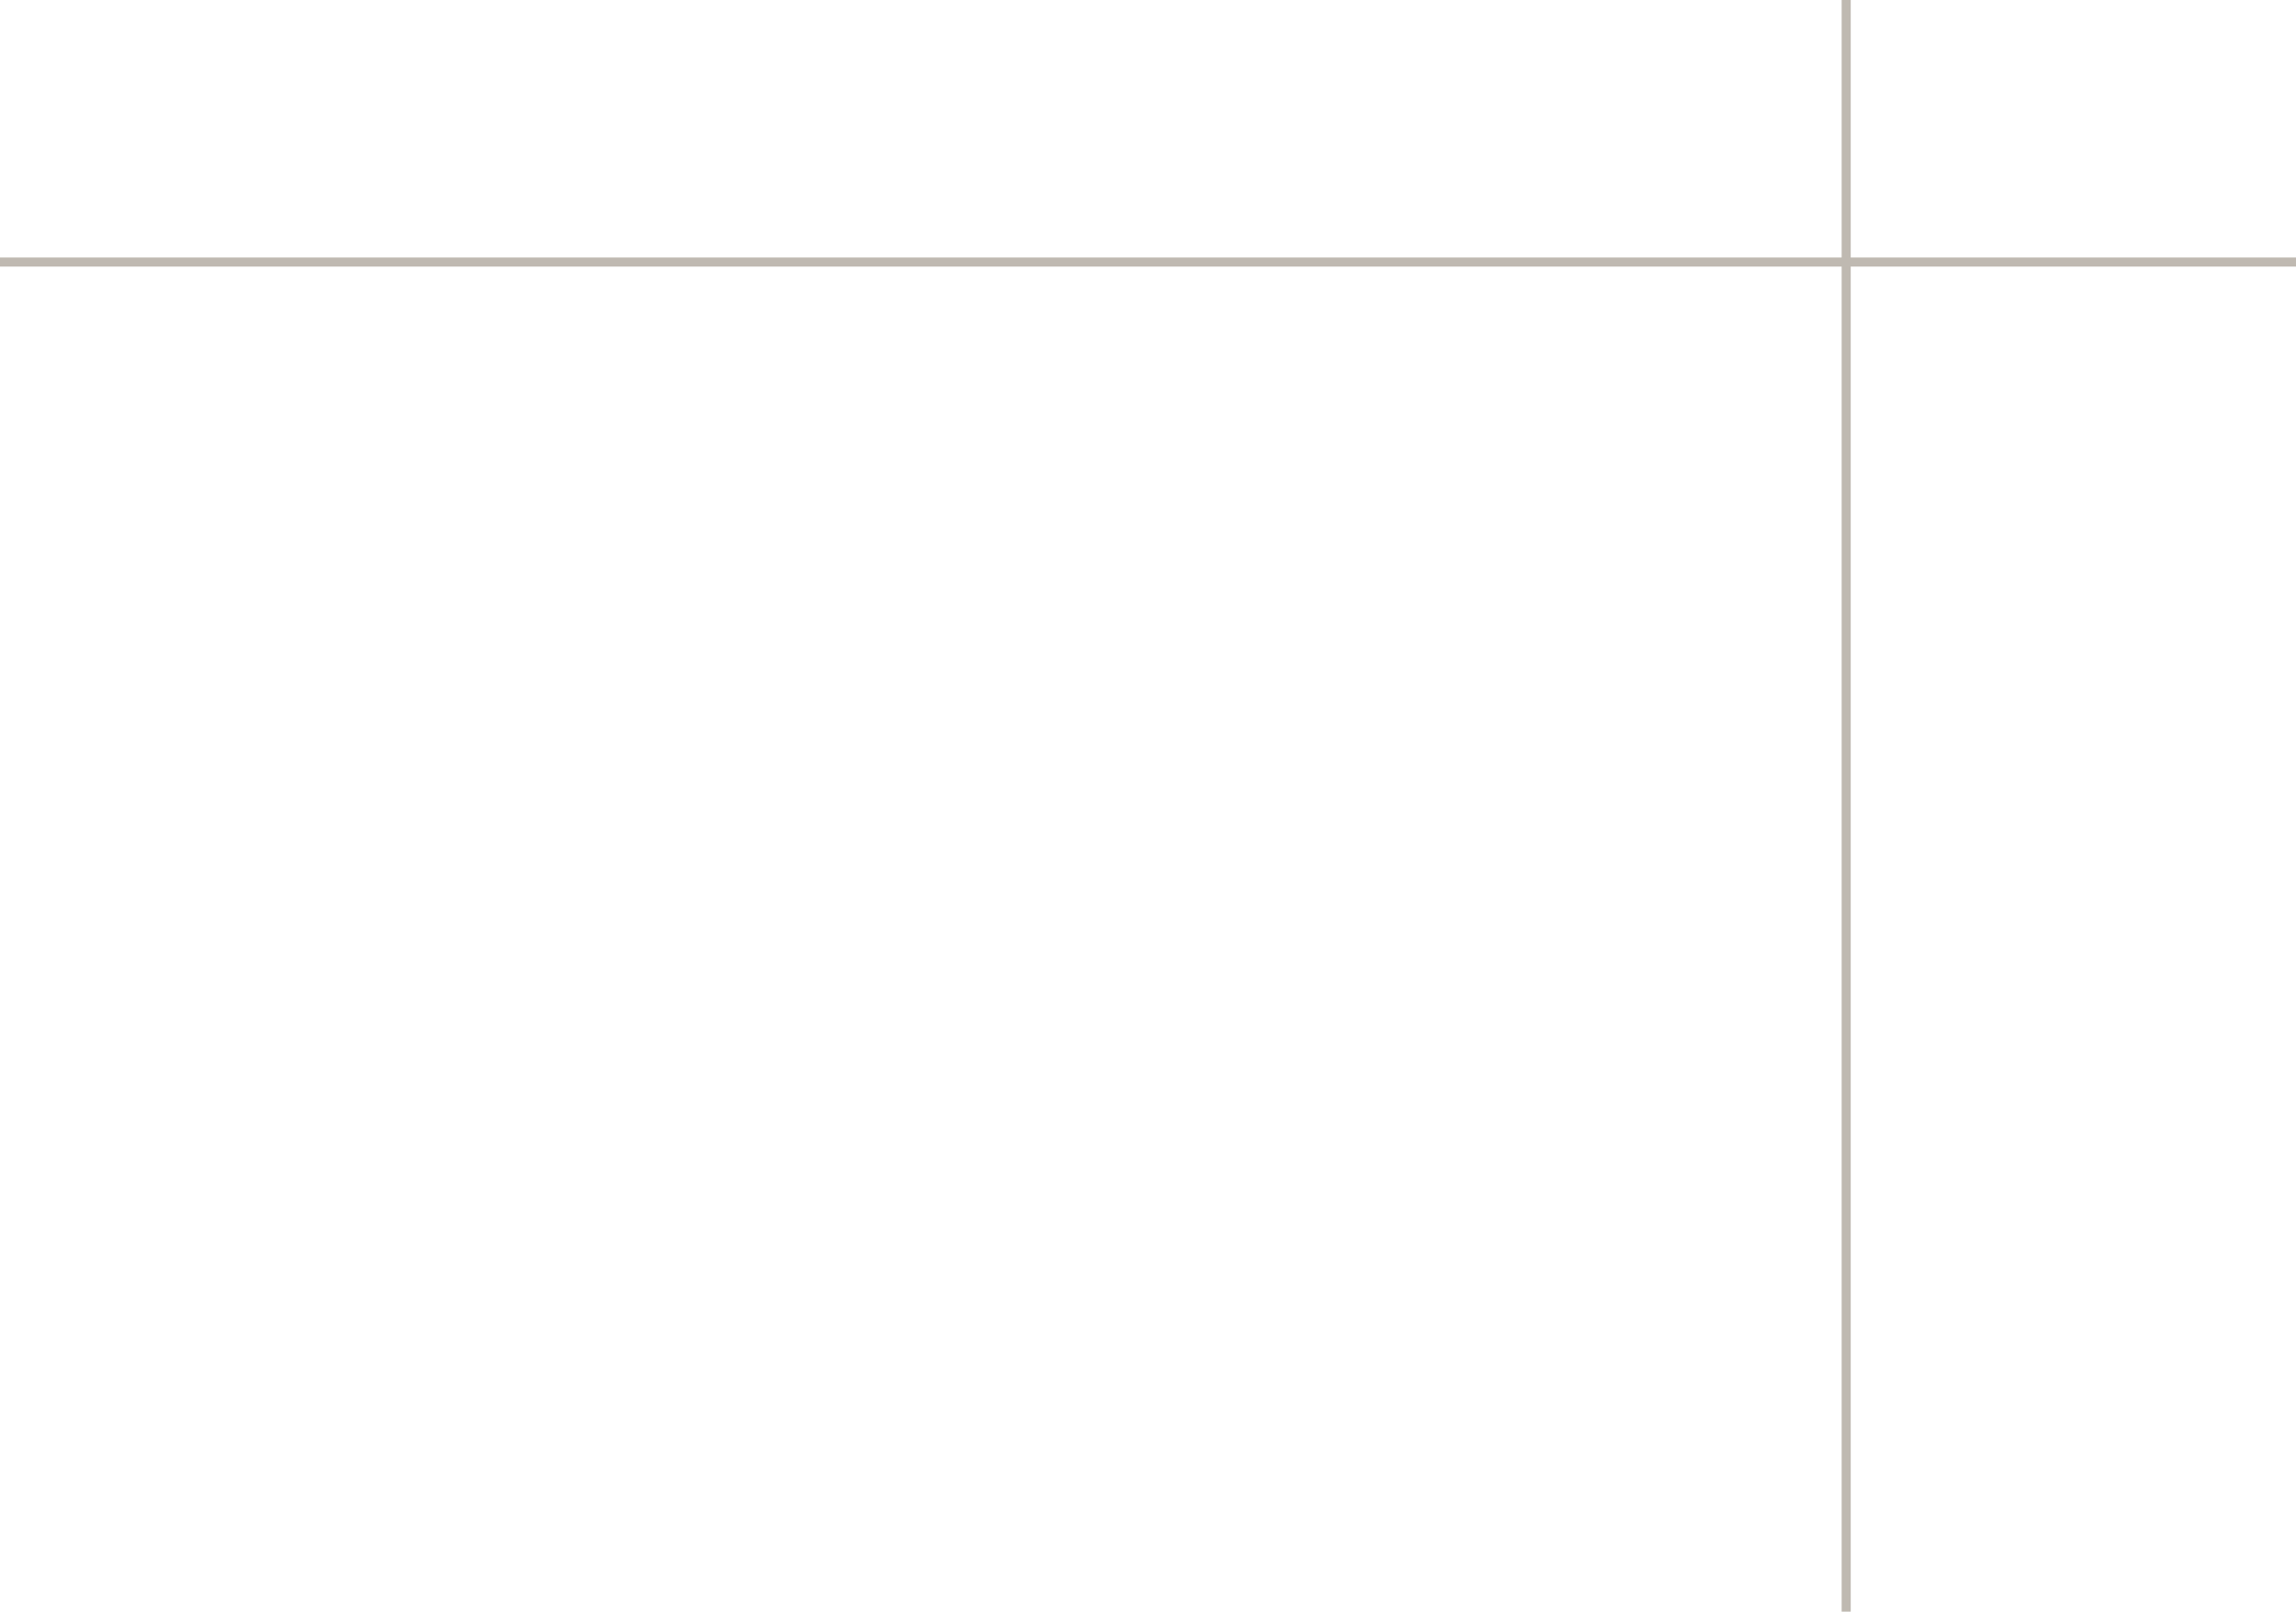
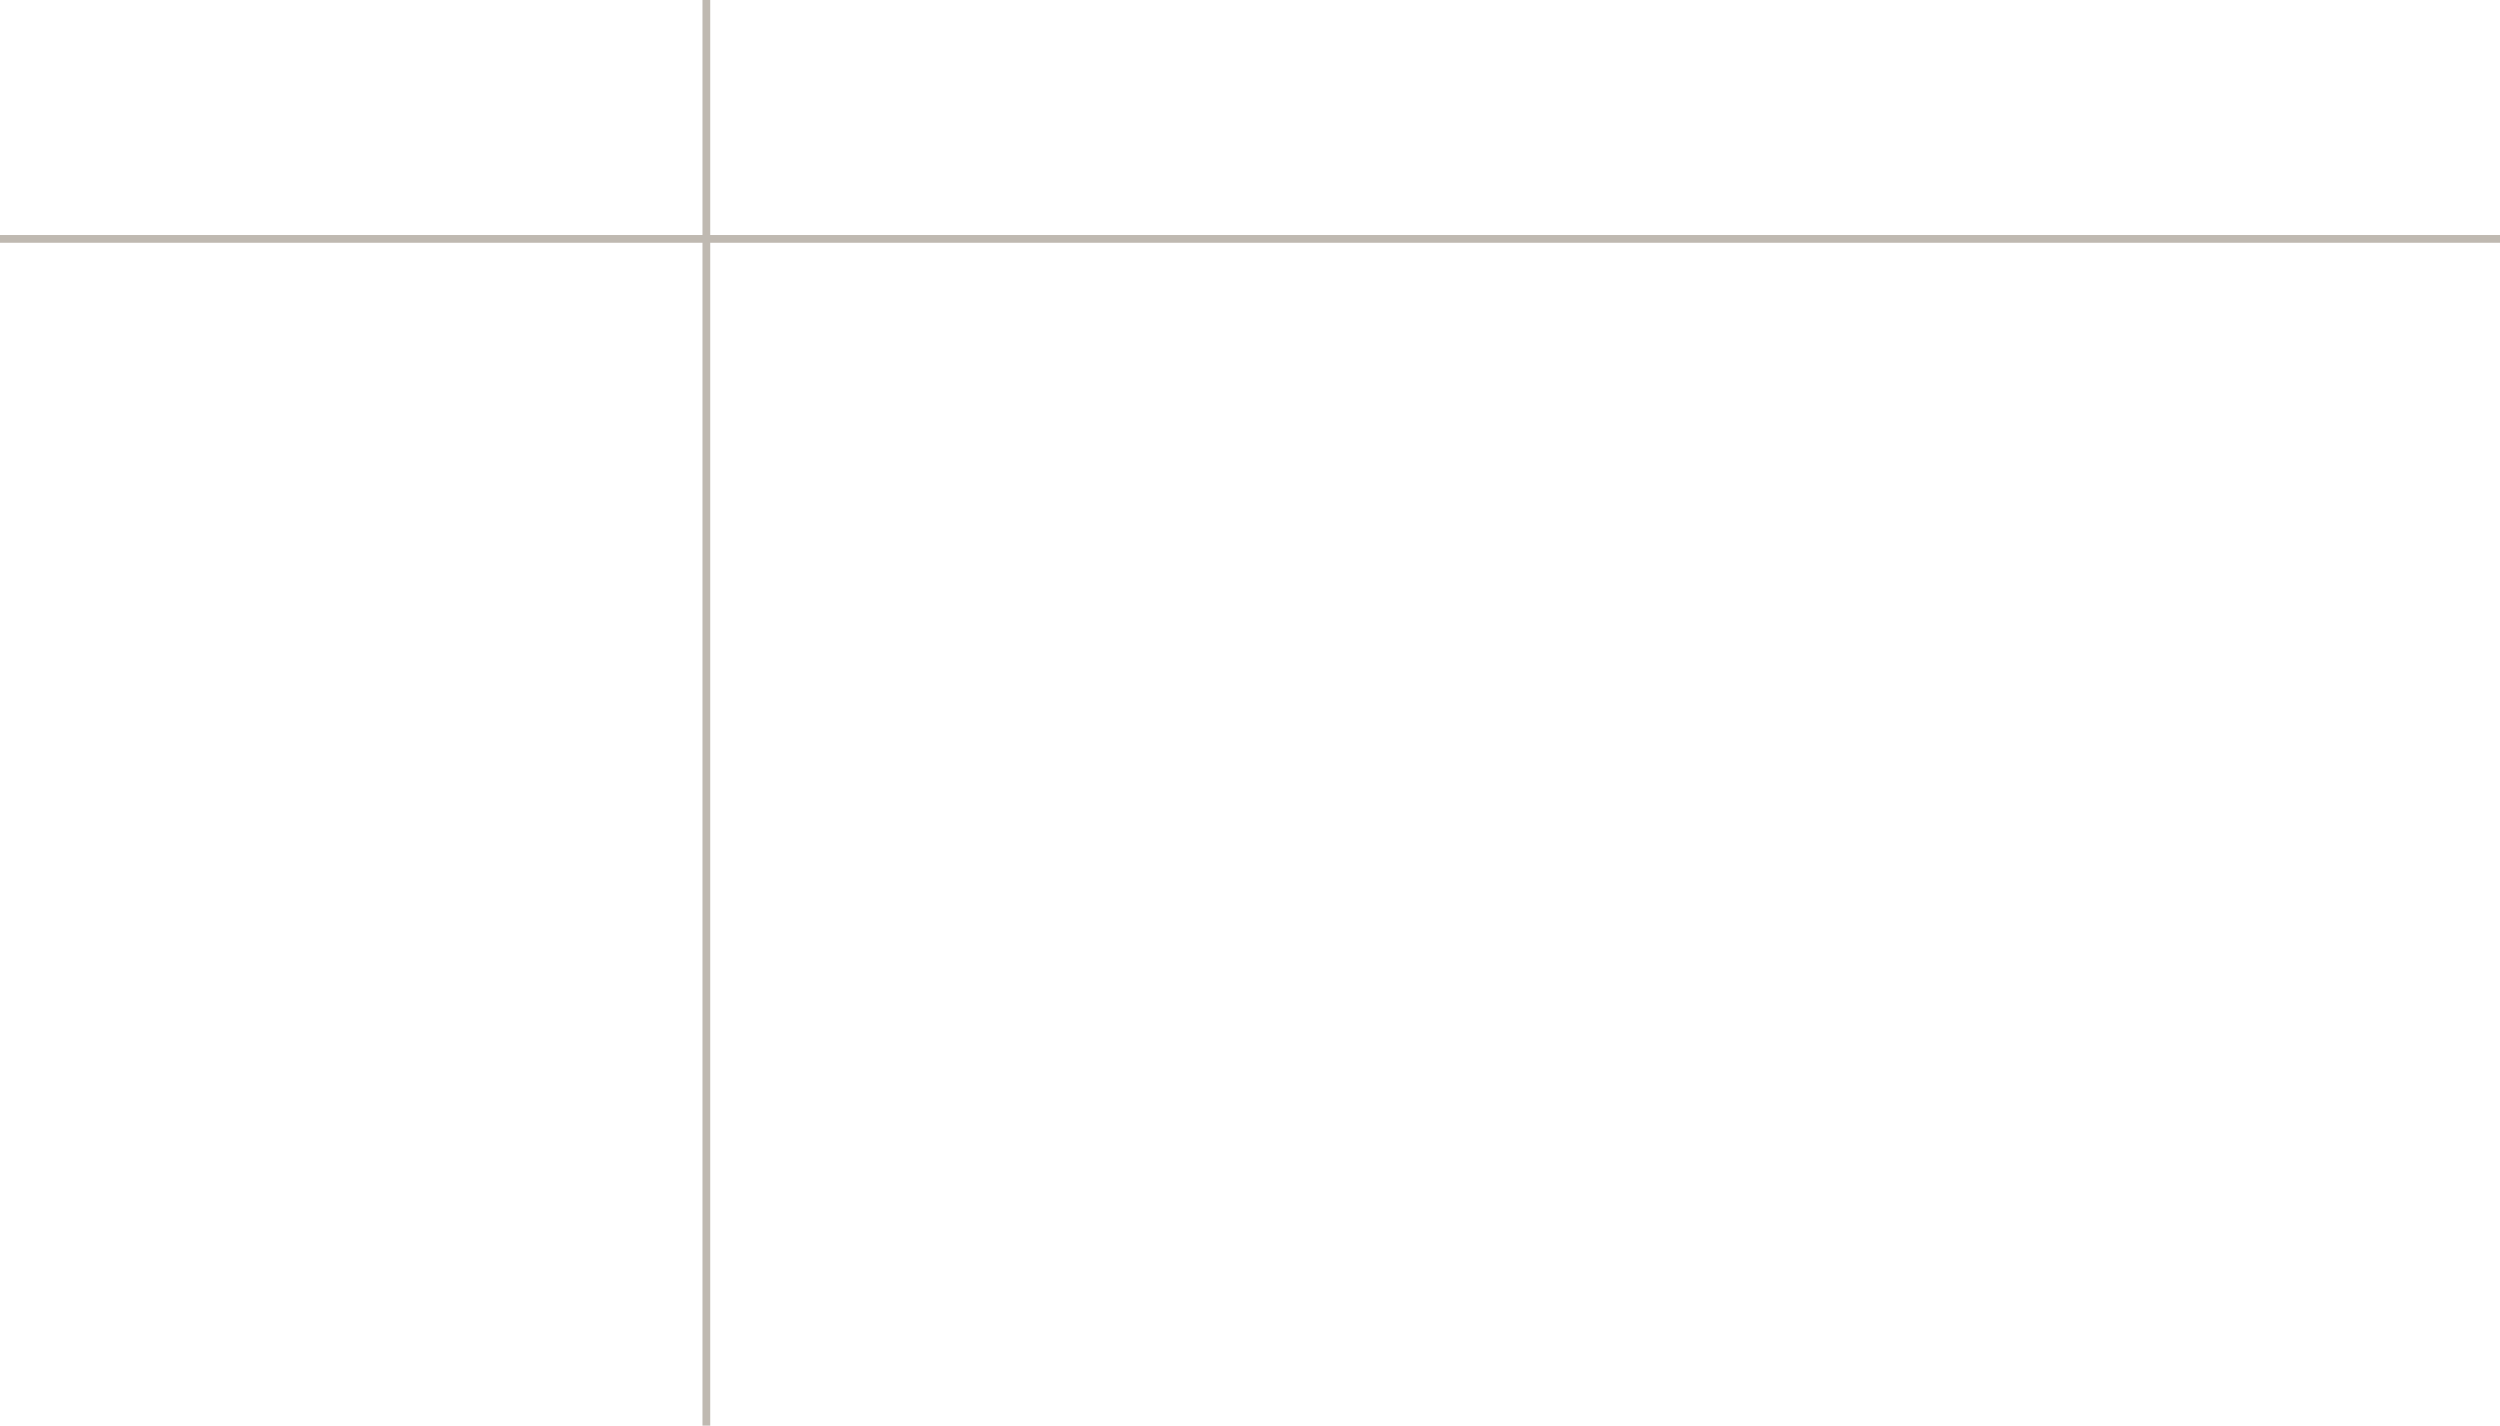
- <svg xmlns="http://www.w3.org/2000/svg" width="379" height="266" viewBox="0 0 379 266" fill="none">
-   <line y1="43.25" x2="379" y2="43.25" stroke="#BFB9B1" stroke-width="1.5" />
-   <line x1="304.75" x2="304.75" y2="266" stroke="#BFB9B1" stroke-width="1.5" />
+ <svg xmlns="http://www.w3.org/2000/svg" width="484" height="276" viewBox="0 0 484 276" fill="none">
+   <line y1="46.25" x2="484" y2="46.25" stroke="#BFB9B1" stroke-width="1.5" />
+   <line x1="136.75" y1="-3.27835e-08" x2="136.75" y2="276" stroke="#BFB9B1" stroke-width="1.5" />
</svg>
